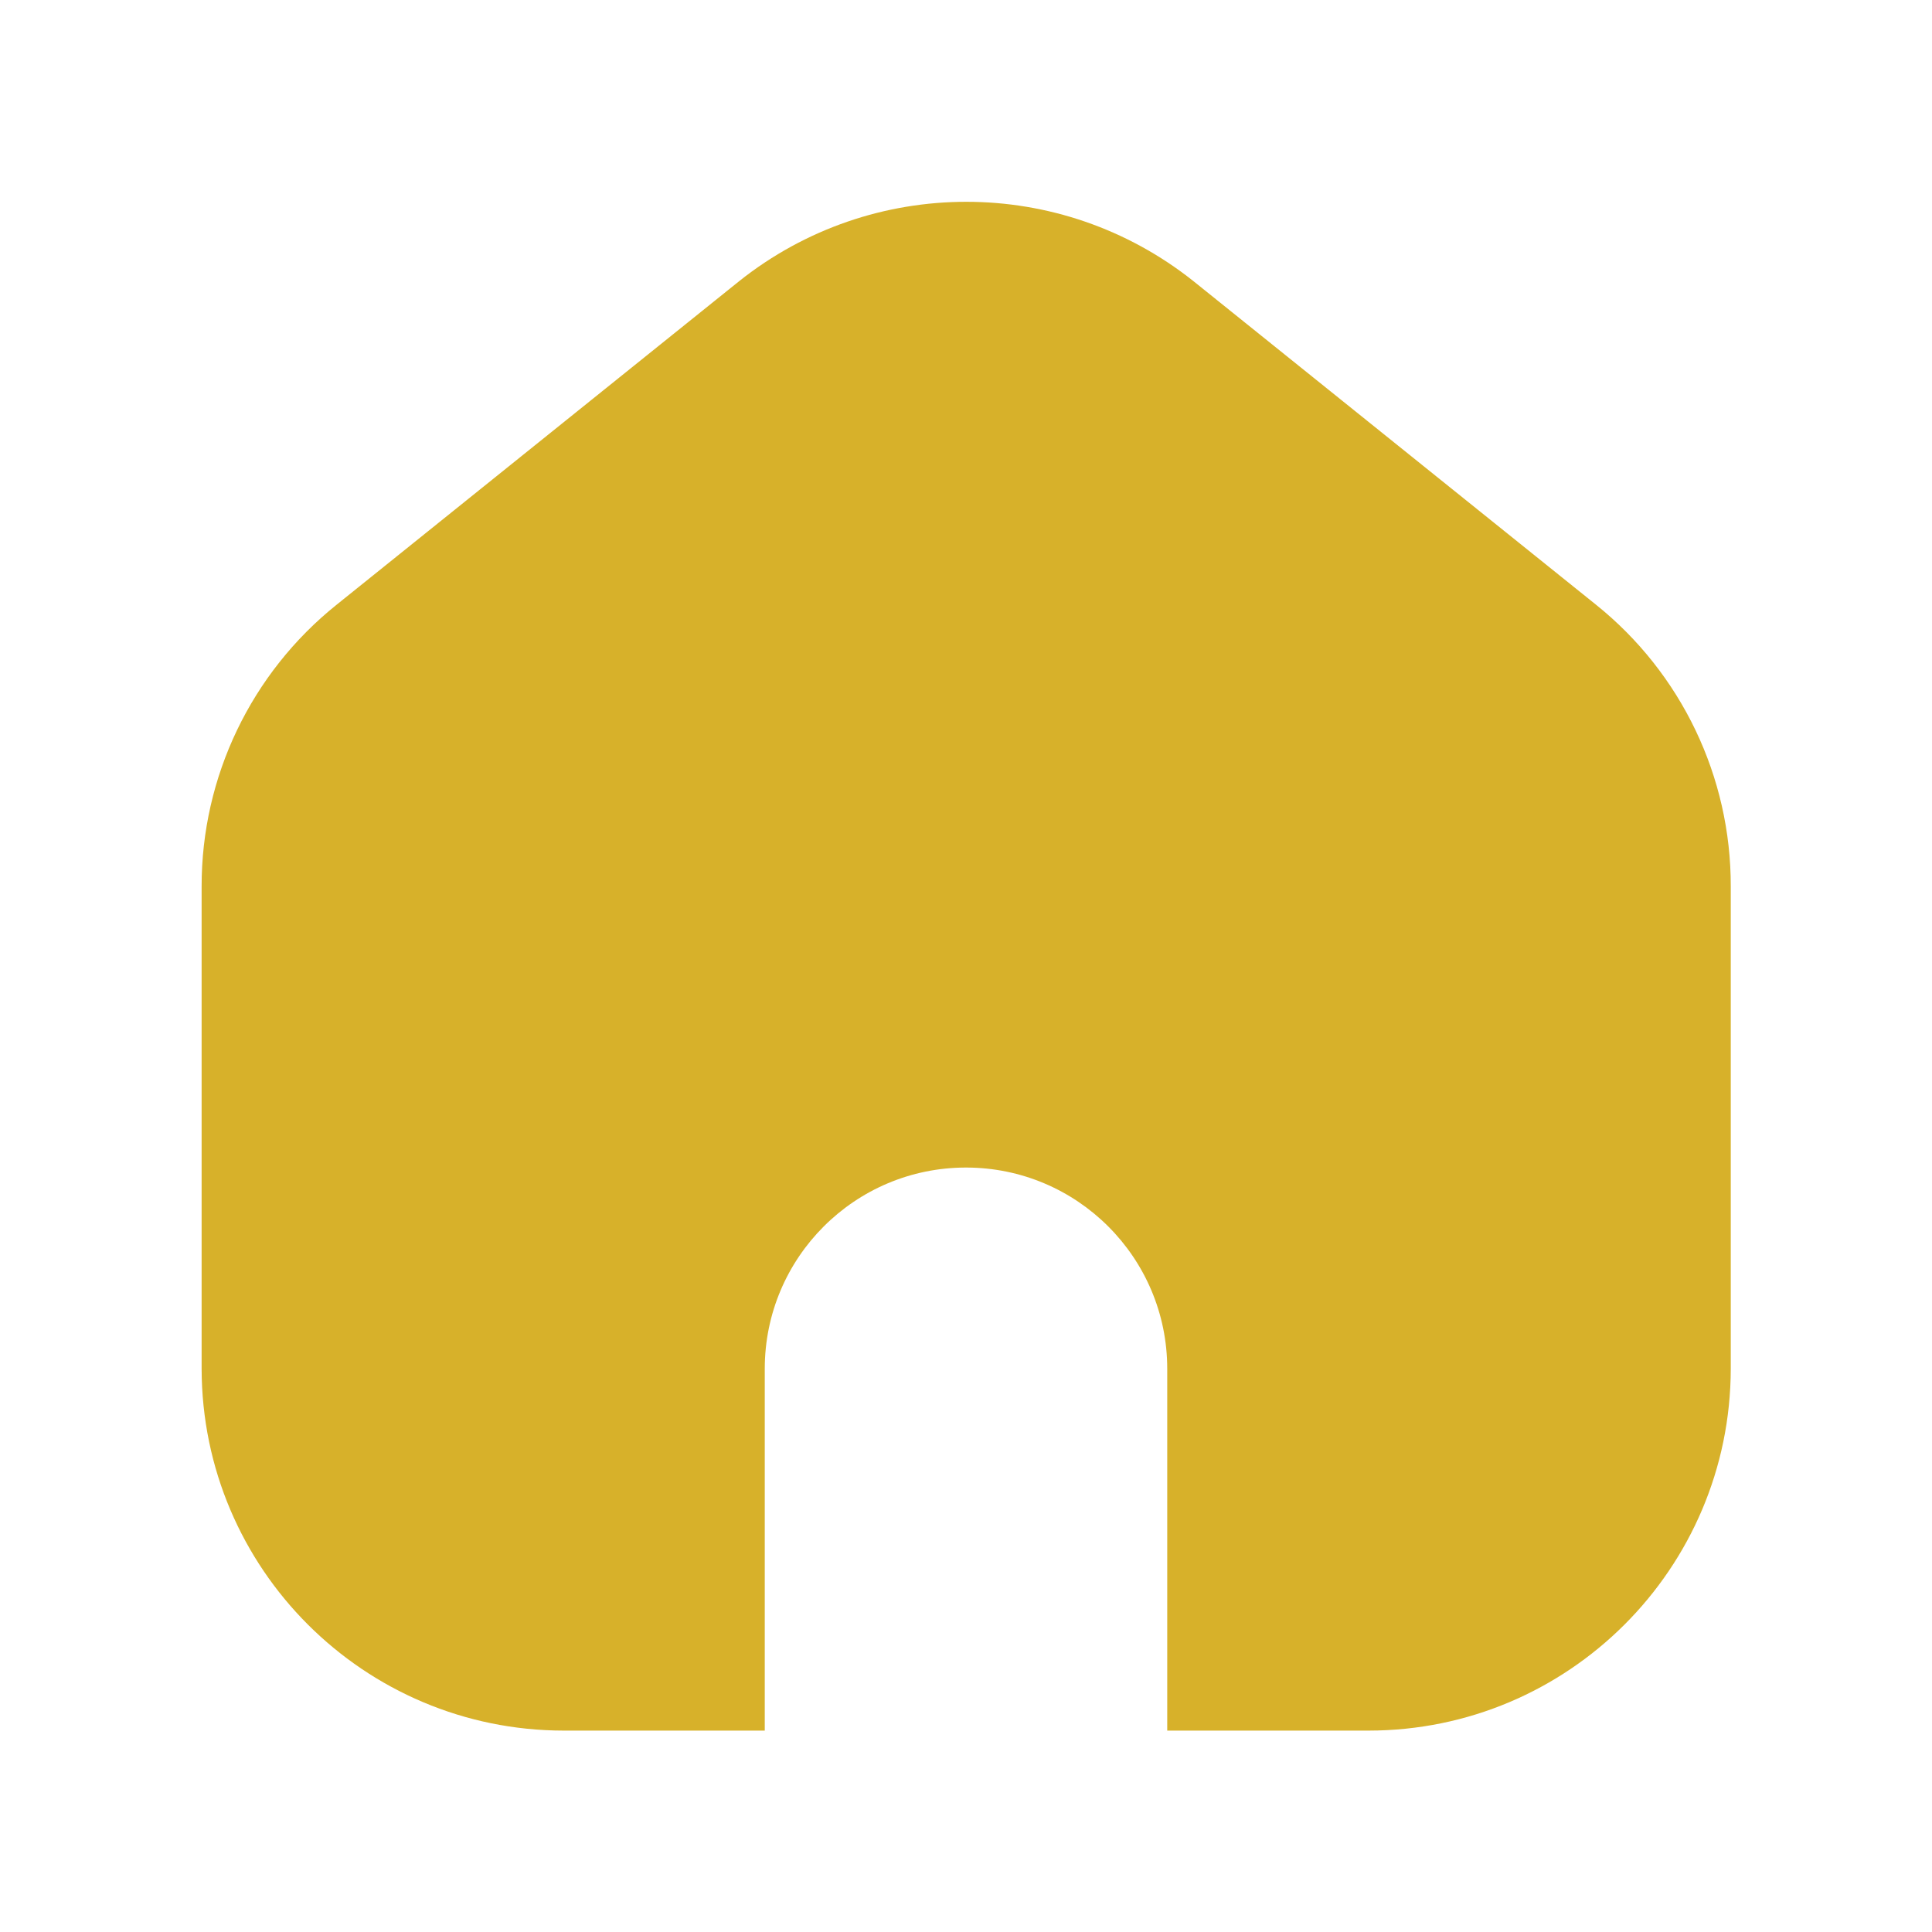
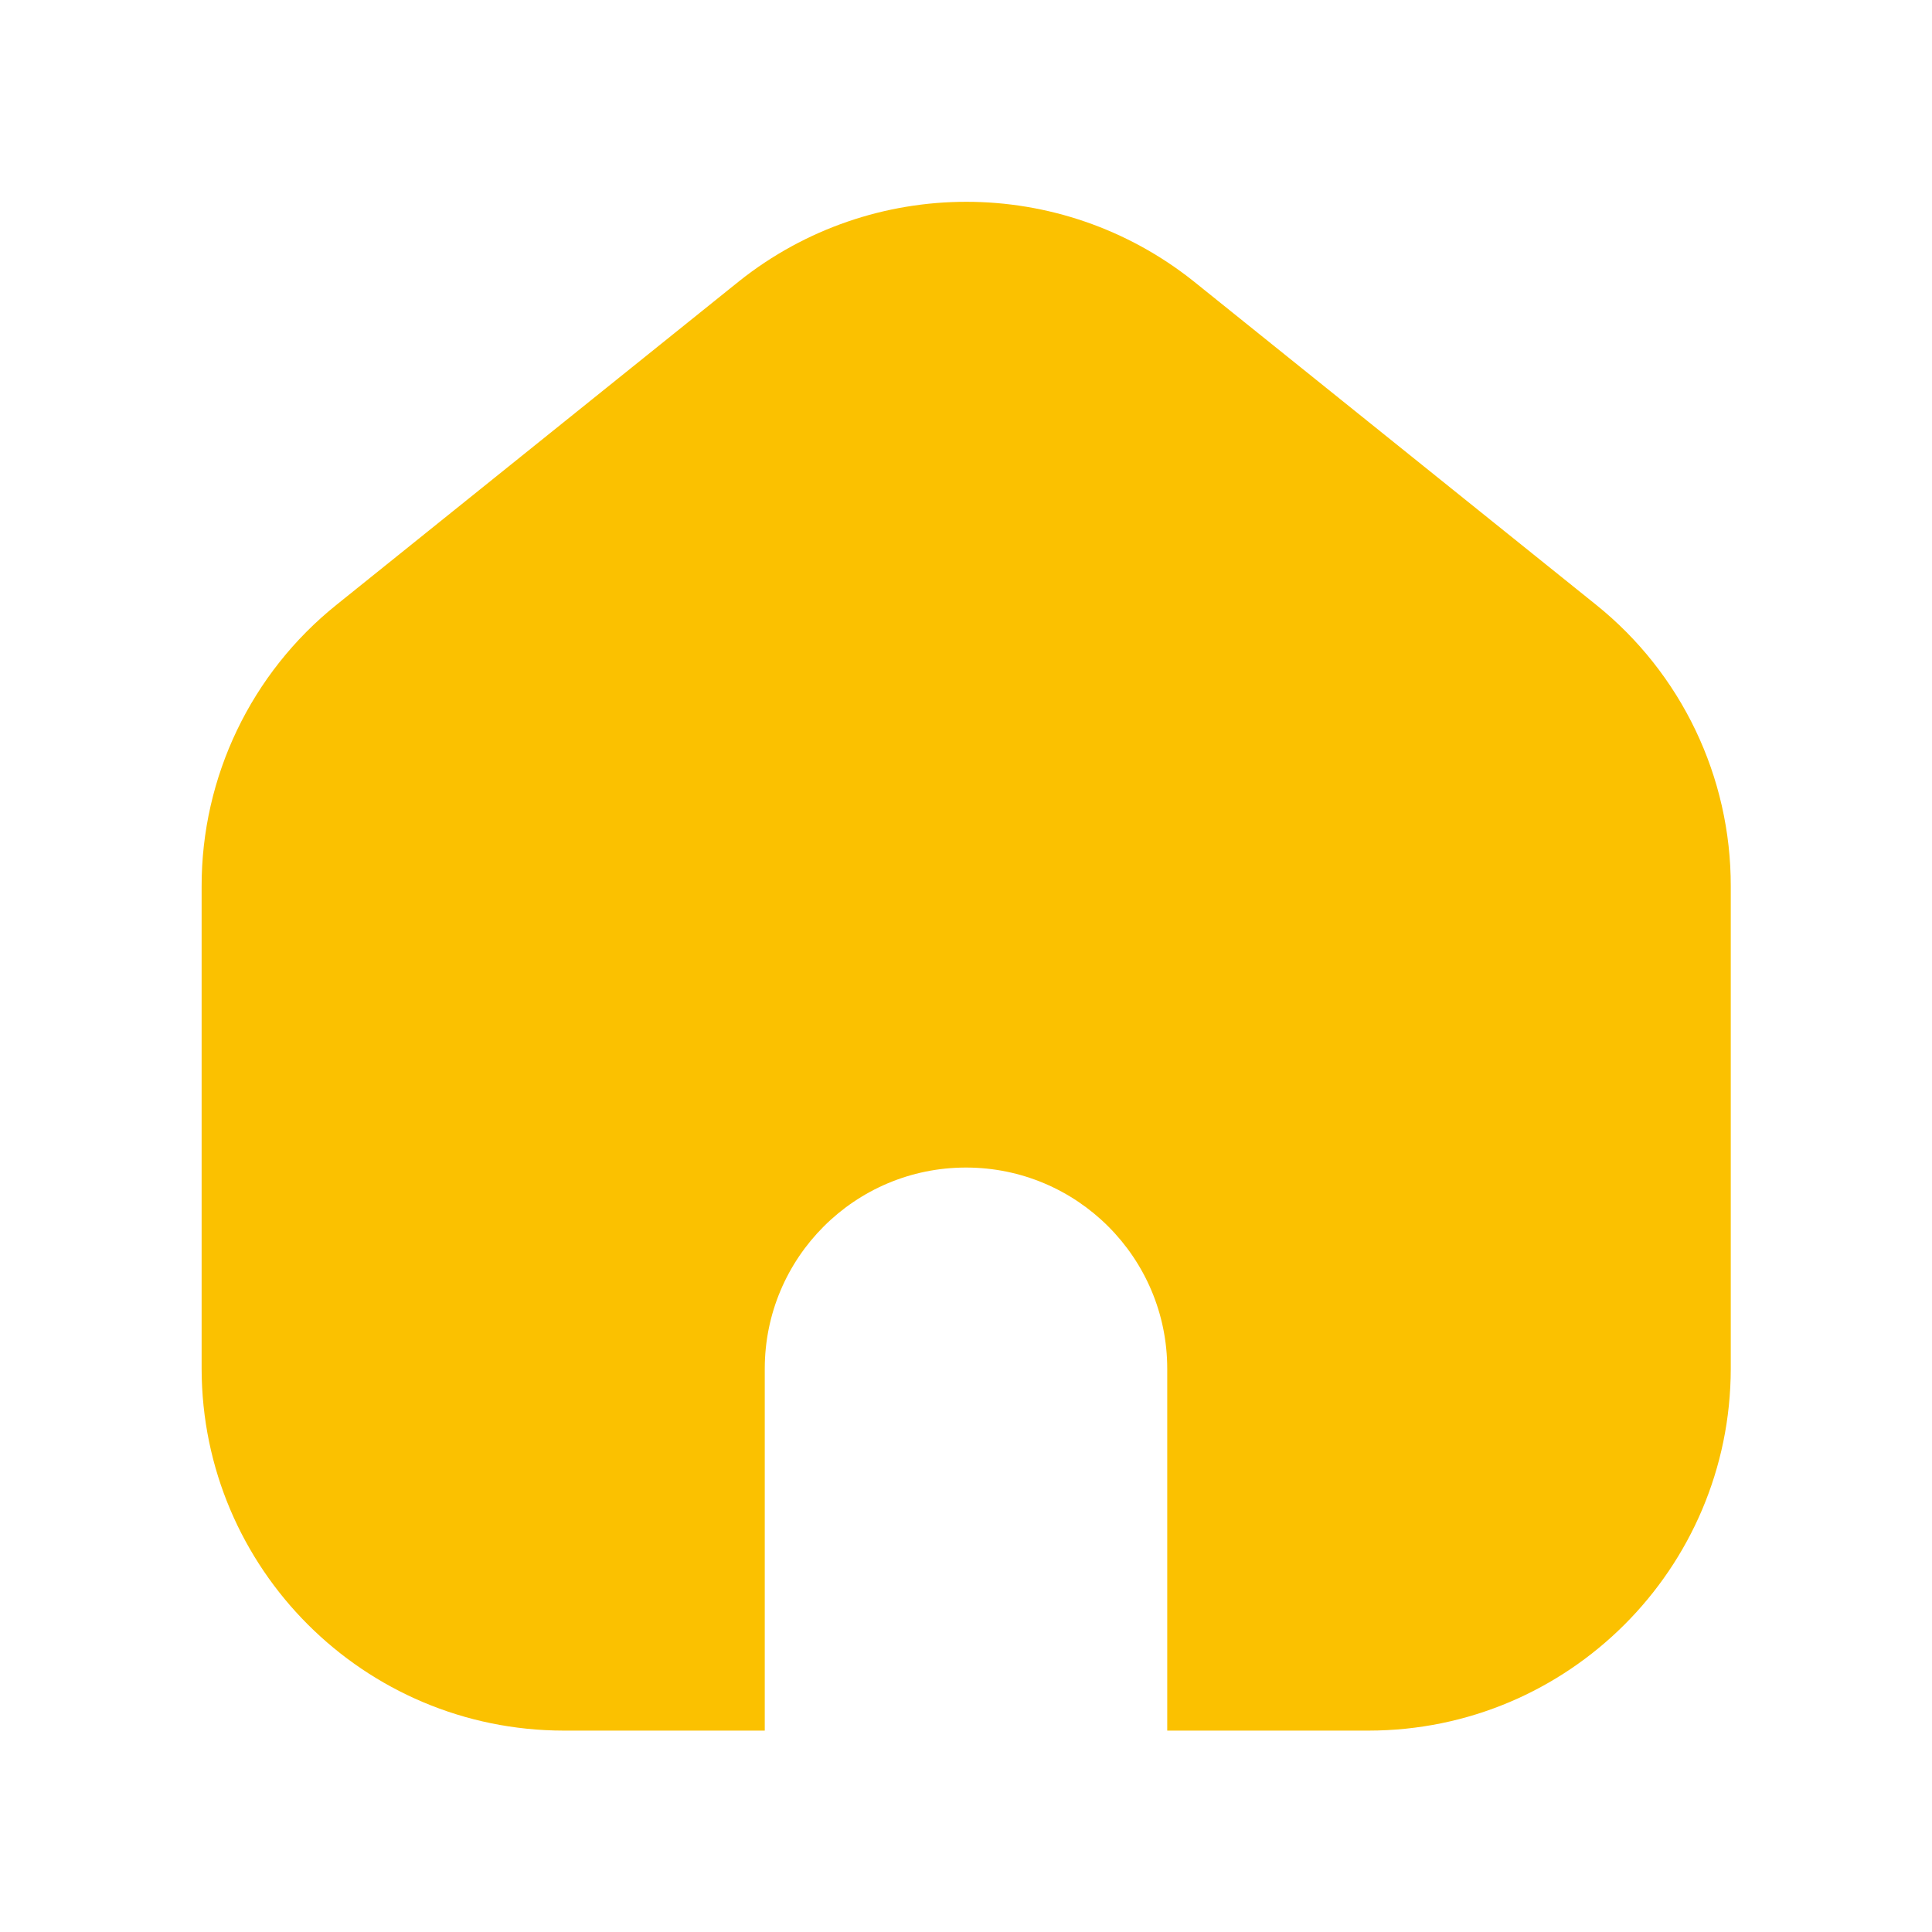
<svg xmlns="http://www.w3.org/2000/svg" width="25" height="25" viewBox="0 0 25 25">
-   <g id="Group_48217" data-name="Group 48217" transform="translate(-6009 2516)">
-     <rect id="Path" width="25" height="25" transform="translate(6009 -2516)" fill="rgba(255,255,255,0)" />
-     <path id="home-Filled_1_" d="M225.292,2492.368v6.241a4.689,4.689,0,0,1-4.687,4.681H218v-4.682a2.6,2.6,0,0,0-5.208,0v4.682h-2.6a4.69,4.69,0,0,1-4.687-4.681v-6.241a4.663,4.663,0,0,1,1.748-3.648l5.208-4.186a4.72,4.72,0,0,1,5.878,0l5.208,4.186A4.659,4.659,0,0,1,225.292,2492.368Z" transform="translate(5806.104 -4996.896)" fill="#d7b12a" />
+   <g id="Group_48222" data-name="Group 48222" transform="translate(5539 -4422)">
+     <rect id="Path" width="25" height="25" transform="translate(-5539 4422)" fill="rgba(255,255,255,0)" />
+     <path id="home-Filled_1_" d="M225.292,2492.368v6.241a4.689,4.689,0,0,1-4.687,4.681H218v-4.682a2.6,2.6,0,0,0-5.208,0v4.682h-2.6a4.69,4.69,0,0,1-4.687-4.681v-6.241a4.663,4.663,0,0,1,1.748-3.648l5.208-4.186a4.72,4.72,0,0,1,5.878,0l5.208,4.186A4.659,4.659,0,0,1,225.292,2492.368Z" transform="translate(-5741.896 1941.104)" fill="#fbc100" />
  </g>
</svg>
